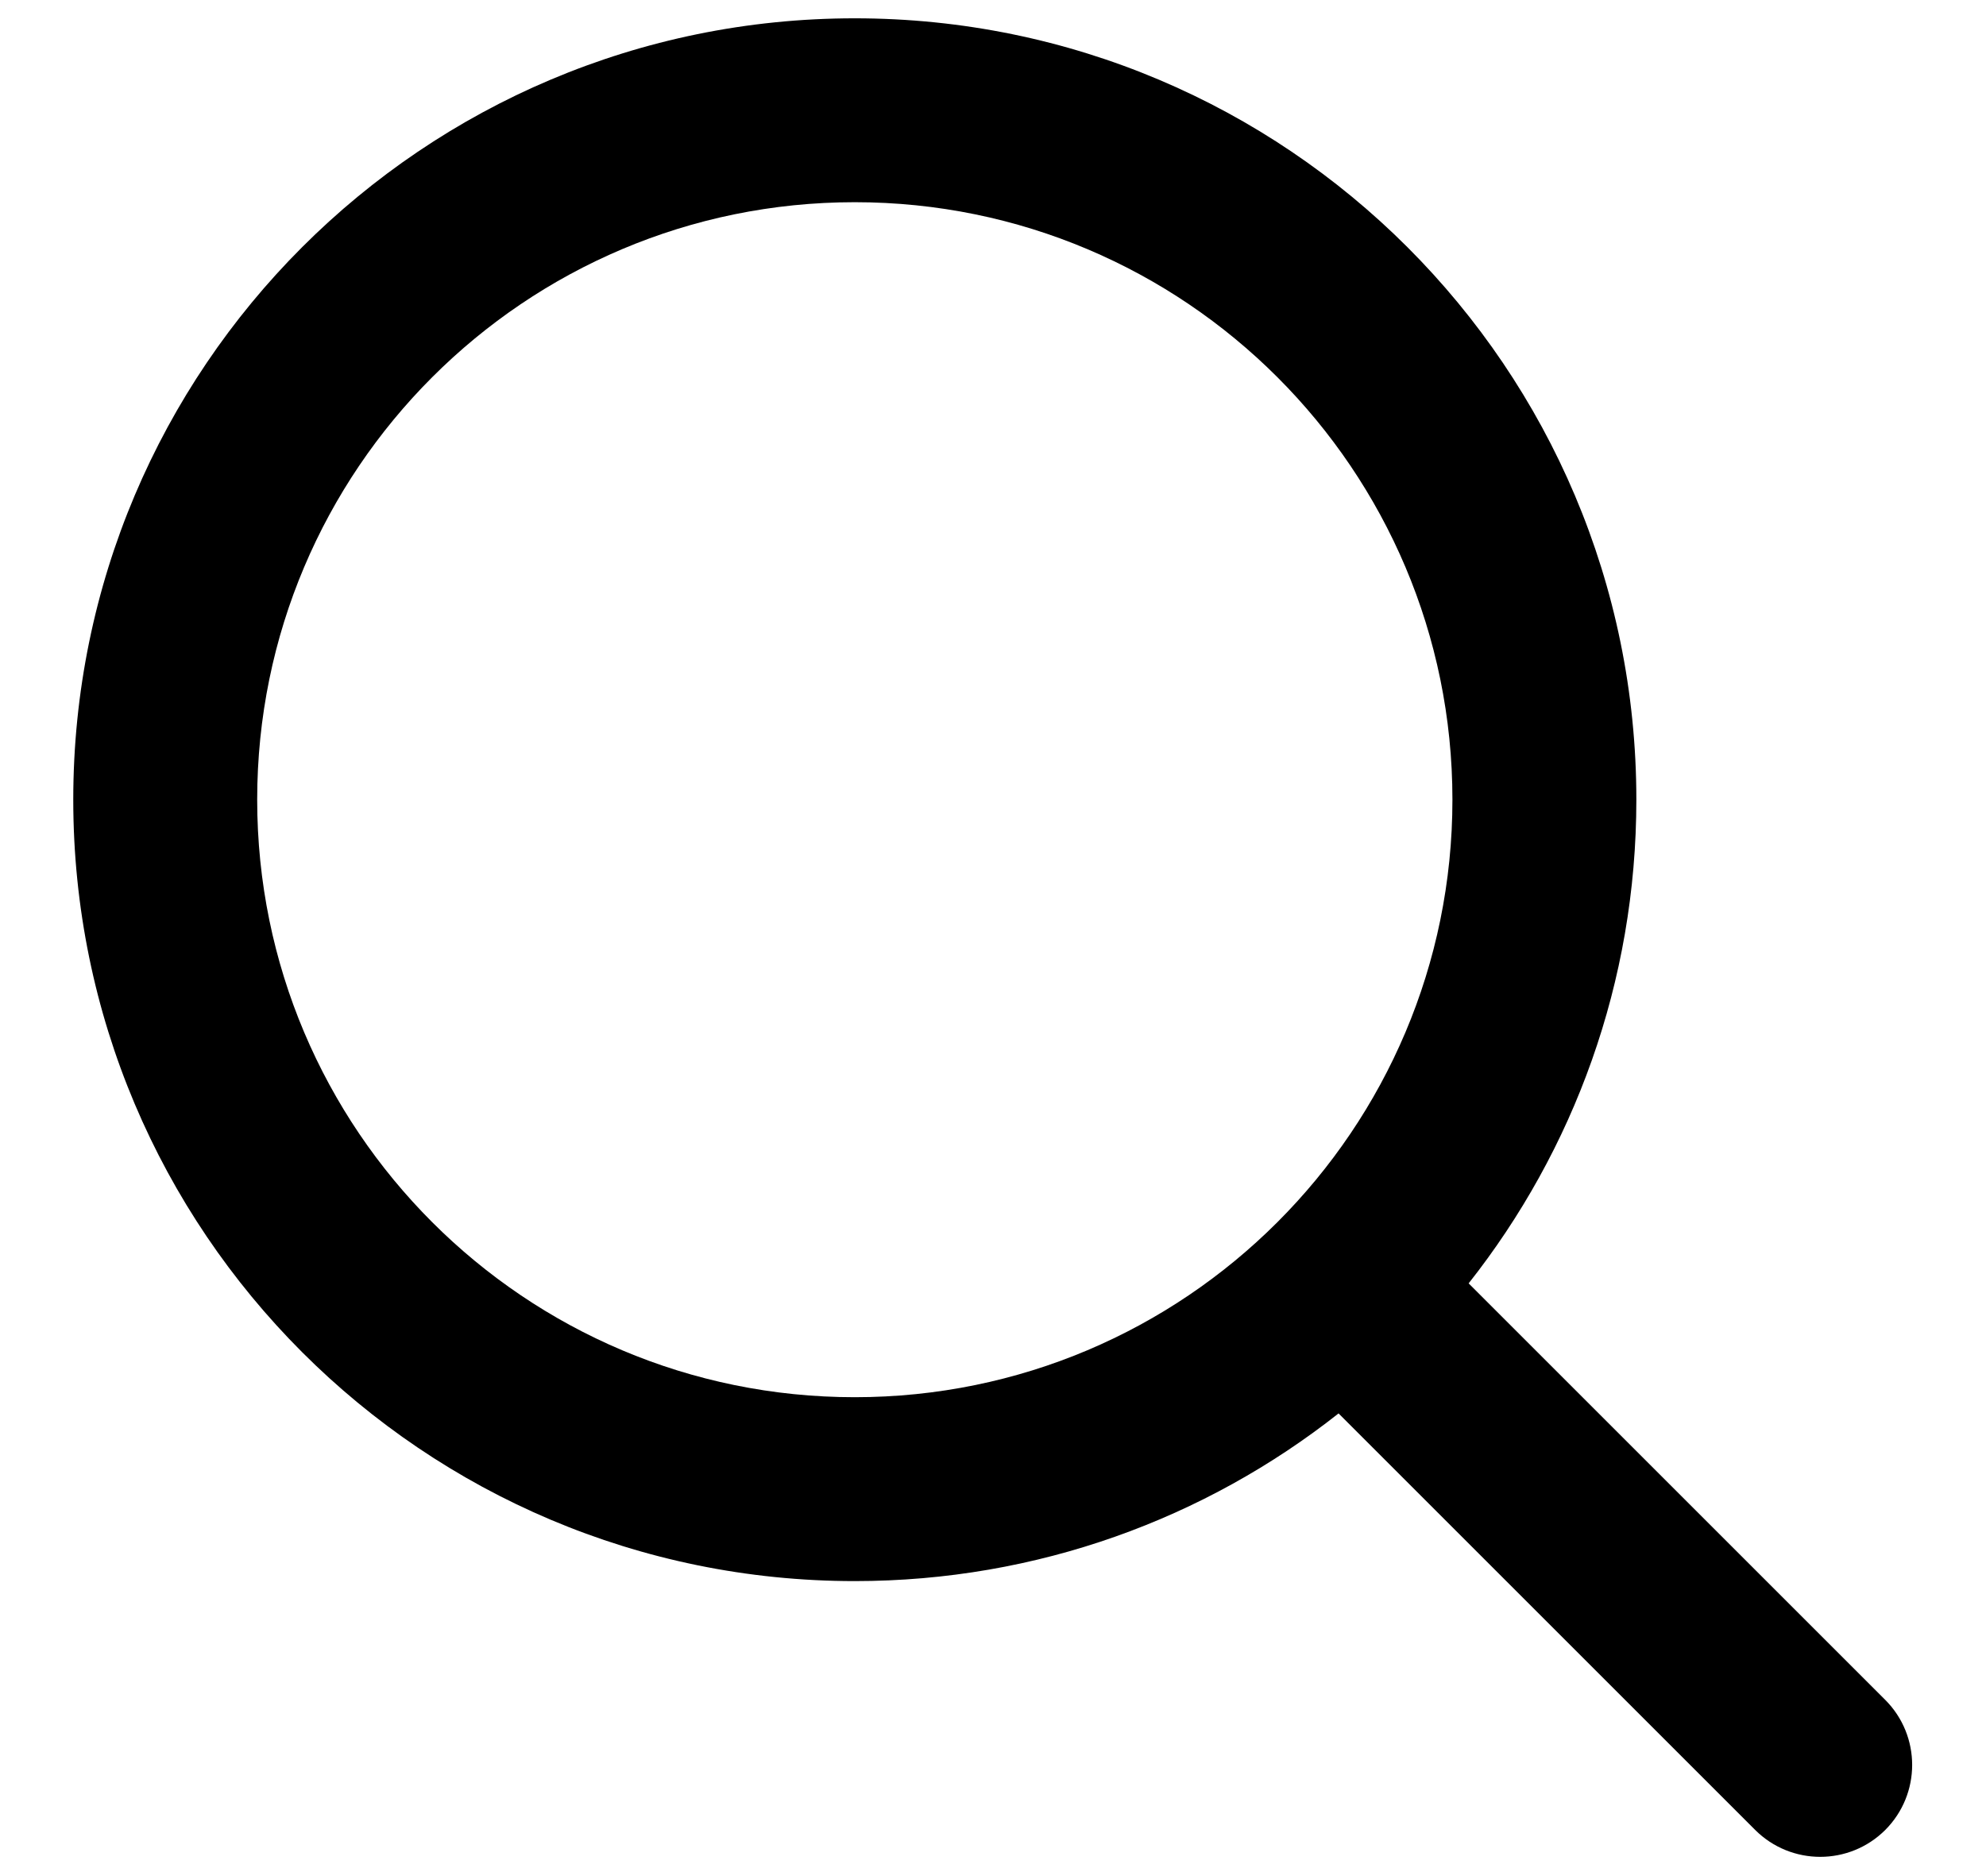
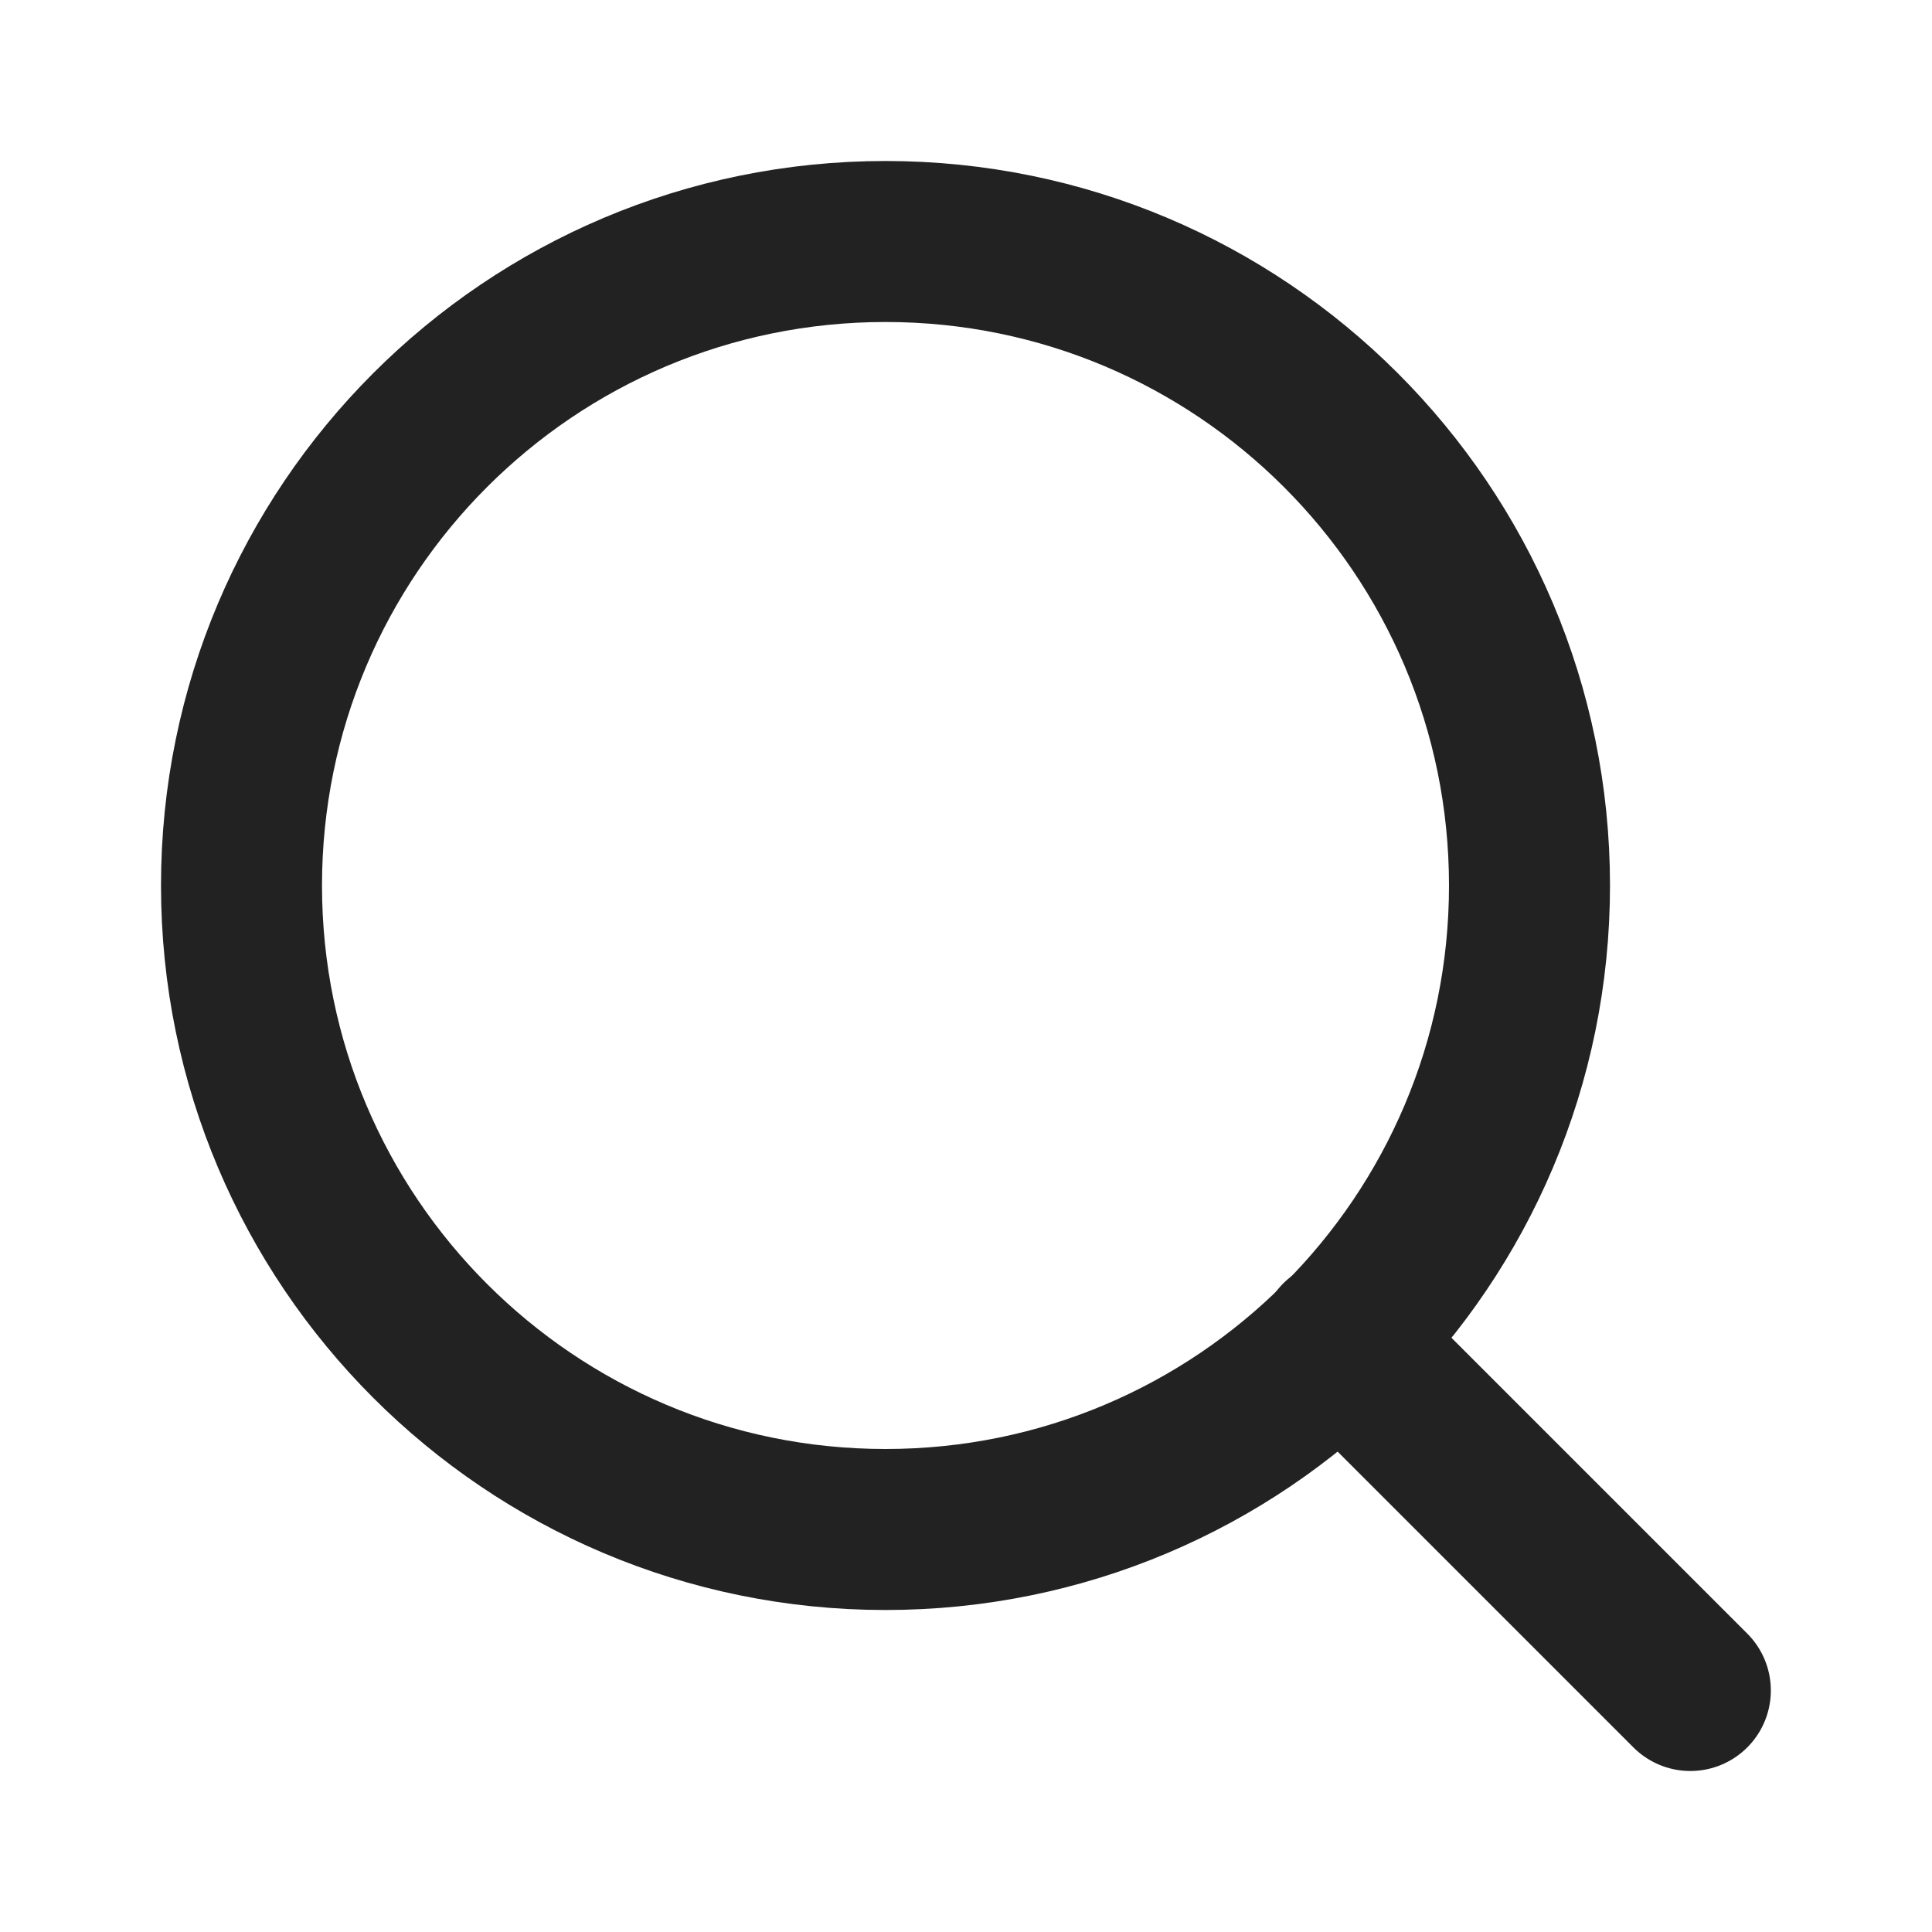
- <svg xmlns="http://www.w3.org/2000/svg" width="18" height="17" viewBox="0 0 18 17" fill="currentColor">
-   <path fill-rule="evenodd" clip-rule="evenodd" d="M12.132 12.813C10.926 13.765 9.403 14.333 7.747 14.333C3.835 14.333 0.664 11.161 0.664 7.249C0.664 3.337 3.835 0.166 7.747 0.166C11.659 0.166 14.831 3.337 14.831 7.249C14.831 8.905 14.263 10.428 13.311 11.634L17.087 15.41C17.412 15.736 17.412 16.263 17.087 16.589C16.761 16.914 16.234 16.914 15.908 16.589L12.132 12.813ZM13.164 7.249C13.164 10.241 10.739 12.666 7.747 12.666C4.756 12.666 2.331 10.241 2.331 7.249C2.331 4.258 4.756 1.833 7.747 1.833C10.739 1.833 13.164 4.258 13.164 7.249Z" fill="currentColor" />
+ <svg xmlns="http://www.w3.org/2000/svg" width="24" height="24" viewBox="0 0 24 24" fill="none">
+   <path d="M11 19C15.418 19 19 15.418 19 11C19 6.582 15.418 3 11 3C6.582 3 3 6.582 3 11C3 15.418 6.582 19 11 19Z" stroke="#222222" stroke-width="2" stroke-linecap="round" stroke-linejoin="round" />
+   <path d="M20.998 21L16.648 16.65" stroke="#222222" stroke-width="2" stroke-linecap="round" stroke-linejoin="round" />
</svg>
